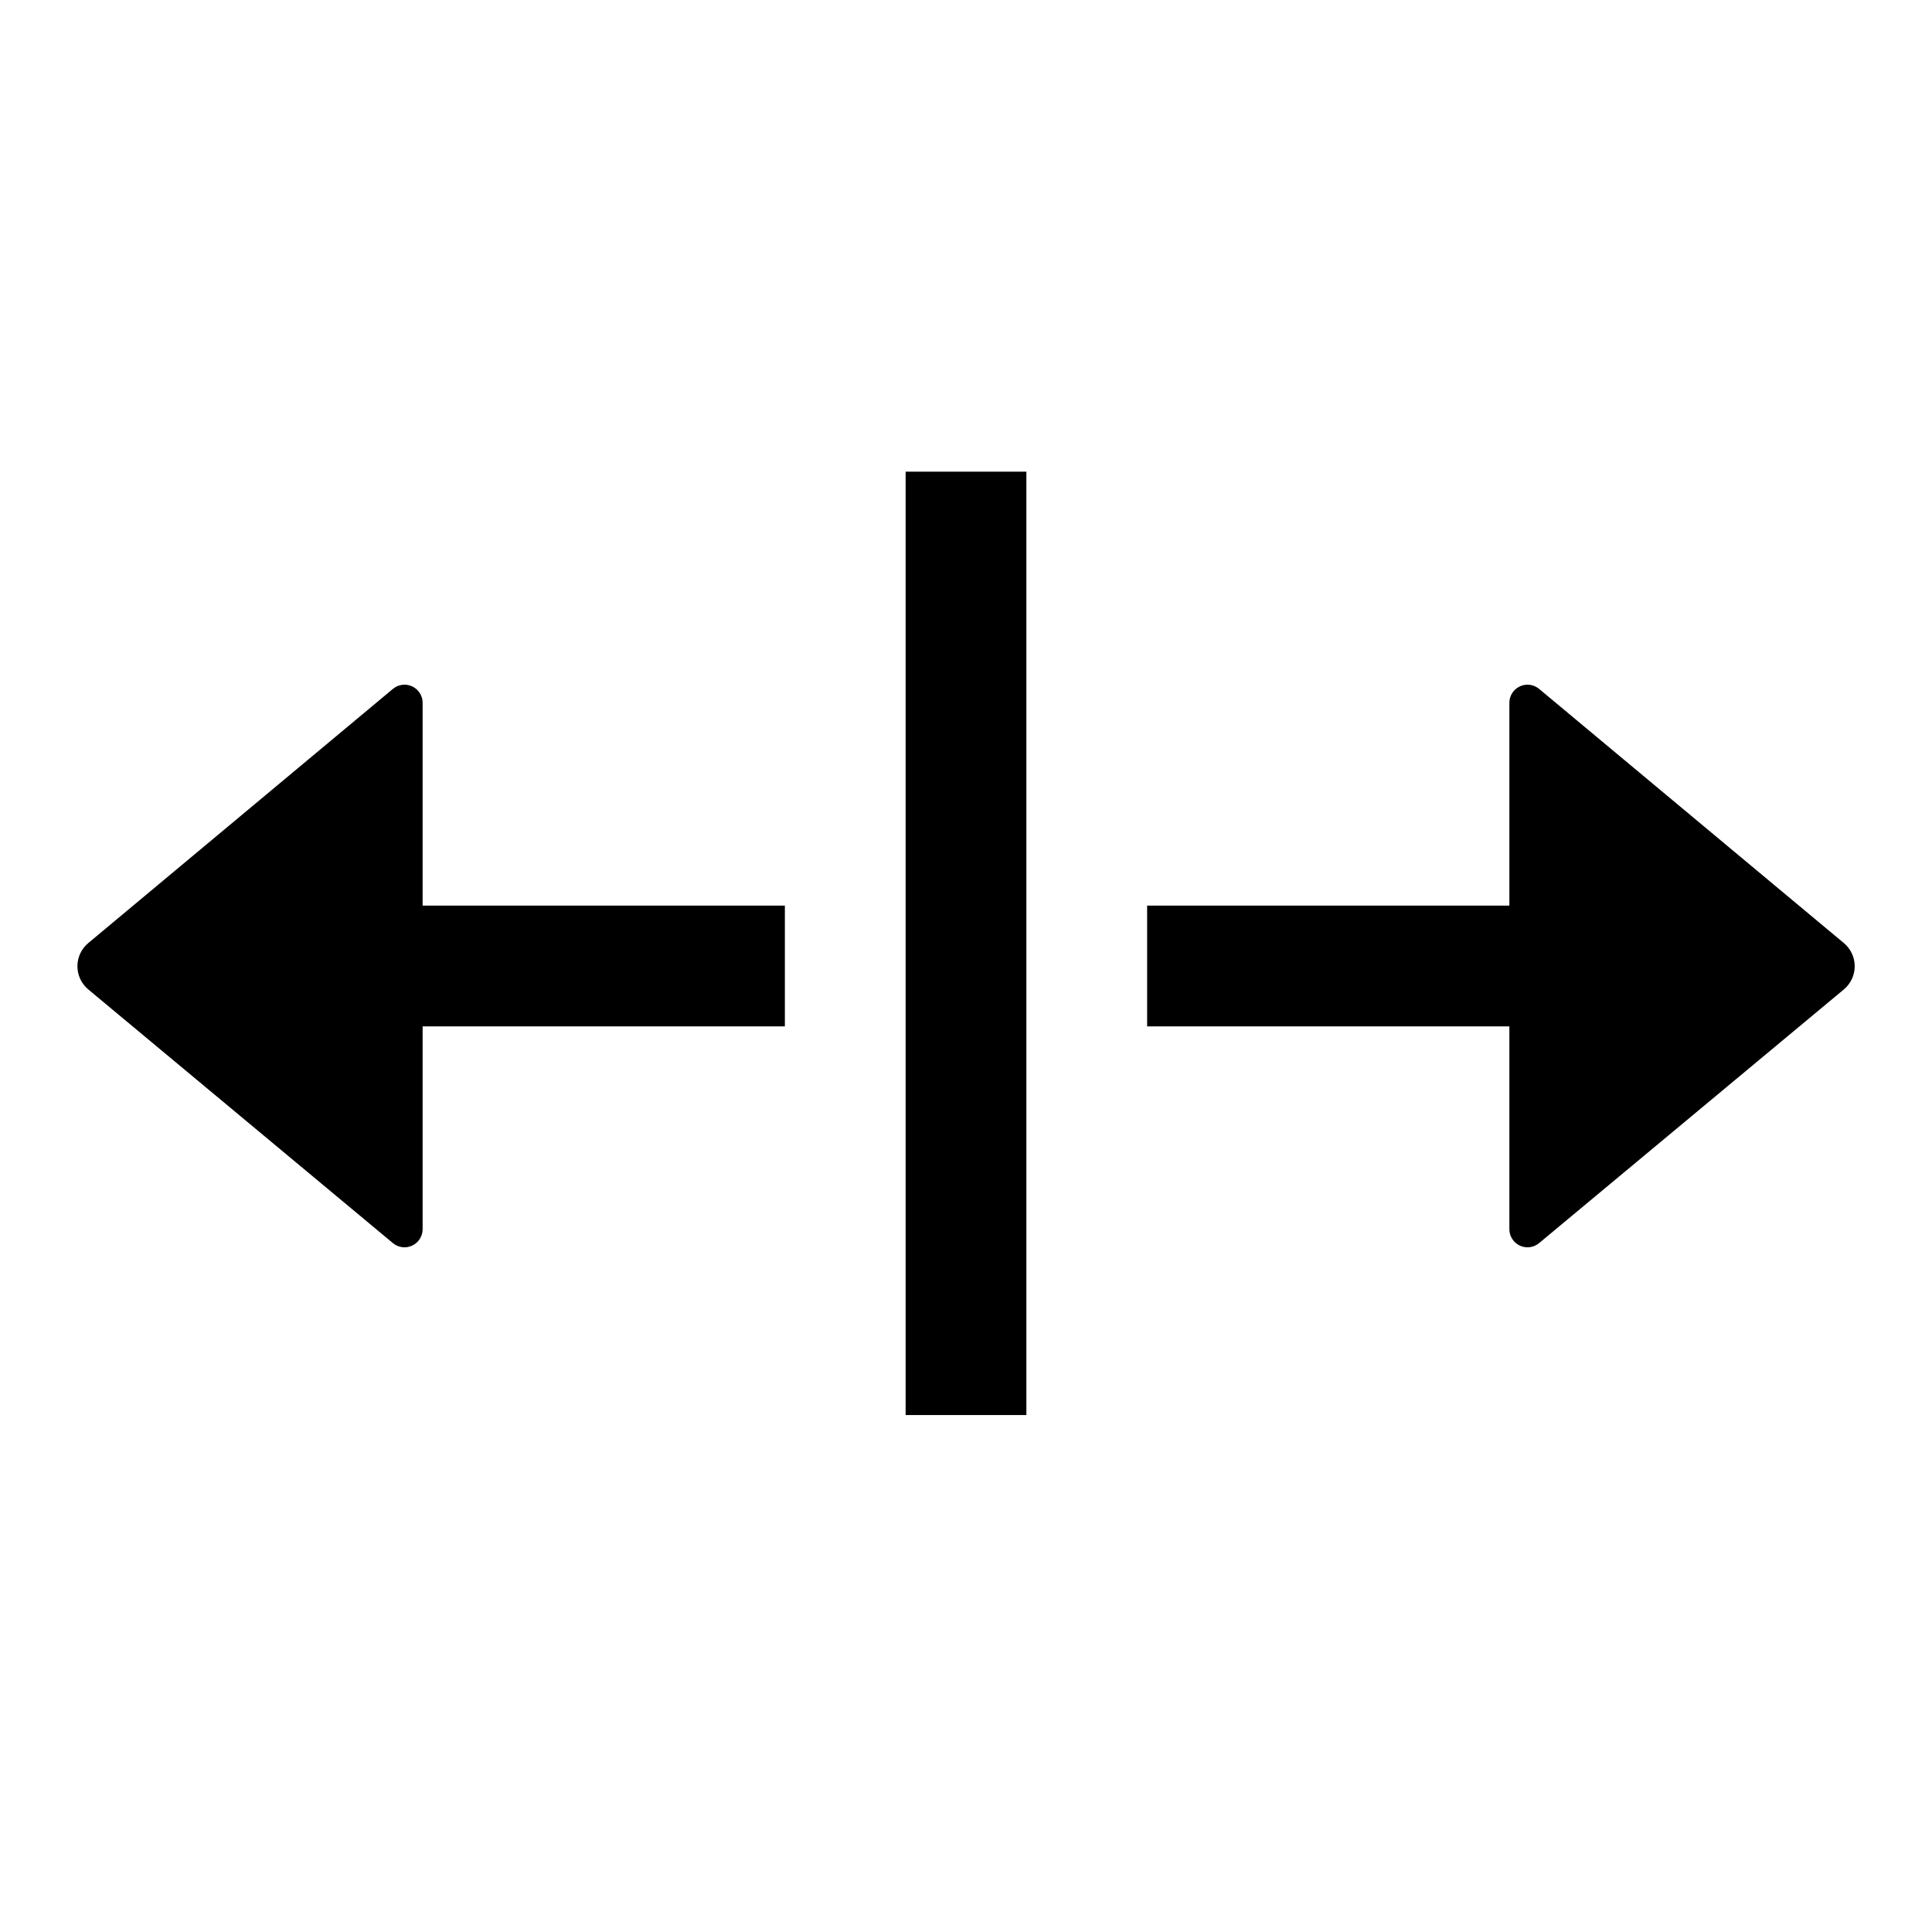
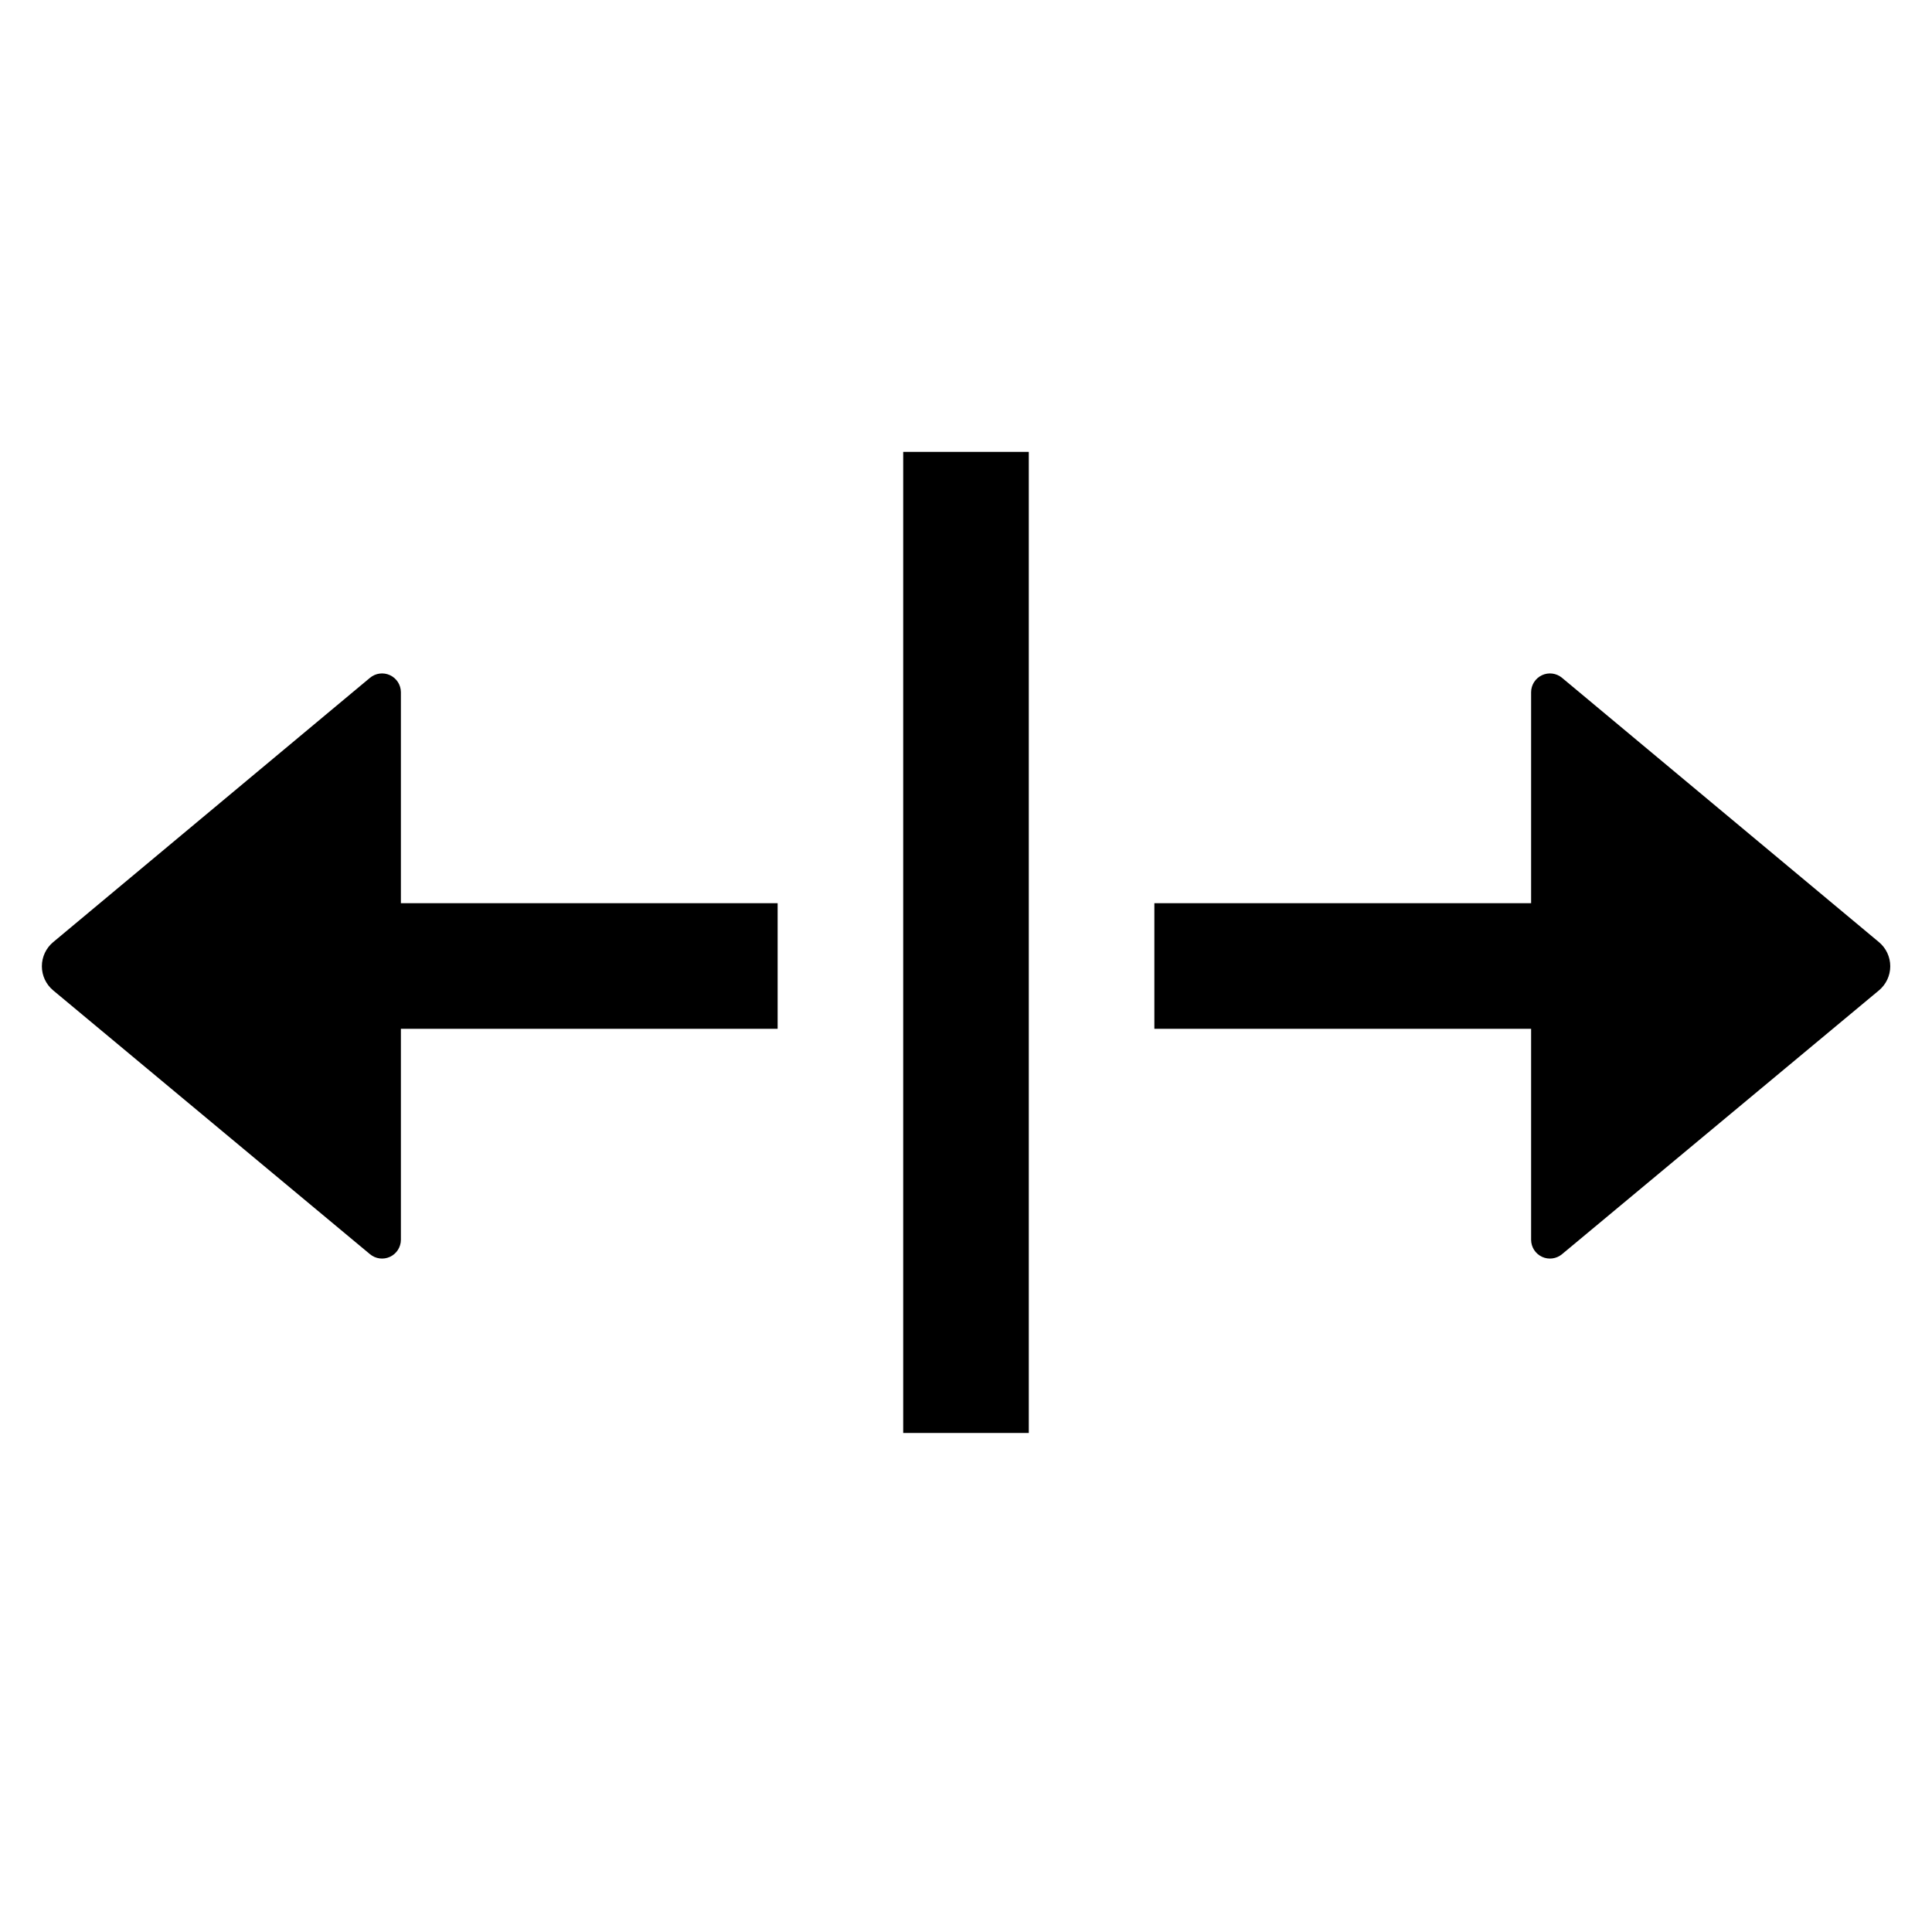
- <svg xmlns="http://www.w3.org/2000/svg" t="1716636841298" class="icon" viewBox="0 0 1024 1024" version="1.1" p-id="20542">
-   <path fill="currentColor" d="M608 544v-64h192V372.48a9.6 9.6 0 0 1 15.744-7.36L977.28 499.84a16 16 0 0 1 0 24.576l-161.536 134.464a9.6 9.6 0 0 1-15.744-7.36V544h-192z m-192-64v64h-192v-64h192z m-192-107.52v279.04a9.6 9.6 0 0 1-15.744 7.36L46.784 524.416a16 16 0 0 1 0-24.576l161.472-134.72a9.6 9.6 0 0 1 15.744 7.36zM480 250h64v500h-64z" p-id="20545" />
+ <svg xmlns="http://www.w3.org/2000/svg" viewBox="0 0 1024 1024" fill="none">
+   <path fill="currentColor" d="M 611.84 545.28 v -66.56 h 199.68 V 366.899 a 9.984 9.984 0 0 1 16.374 -7.654 L 995.891 499.354 a 16.64 16.64 0 0 1 0 25.559 l -167.997 139.843 a 9.984 9.984 0 0 1 -16.374 -7.654 V 545.28 h -199.68 z m -199.68 -66.56 v 66.56 h -199.68 v -66.56 h 199.68 z m -199.68 -111.821 v 290.202 a 9.984 9.984 0 0 1 -16.374 7.654 L 28.175 524.913 a 16.64 16.64 0 0 1 0 -25.559 l 167.931 -140.109 a 9.984 9.984 0 0 1 16.374 7.654 z M 478.72 239.52 h 66.56 v 520 h -66.56 z" />
</svg>
